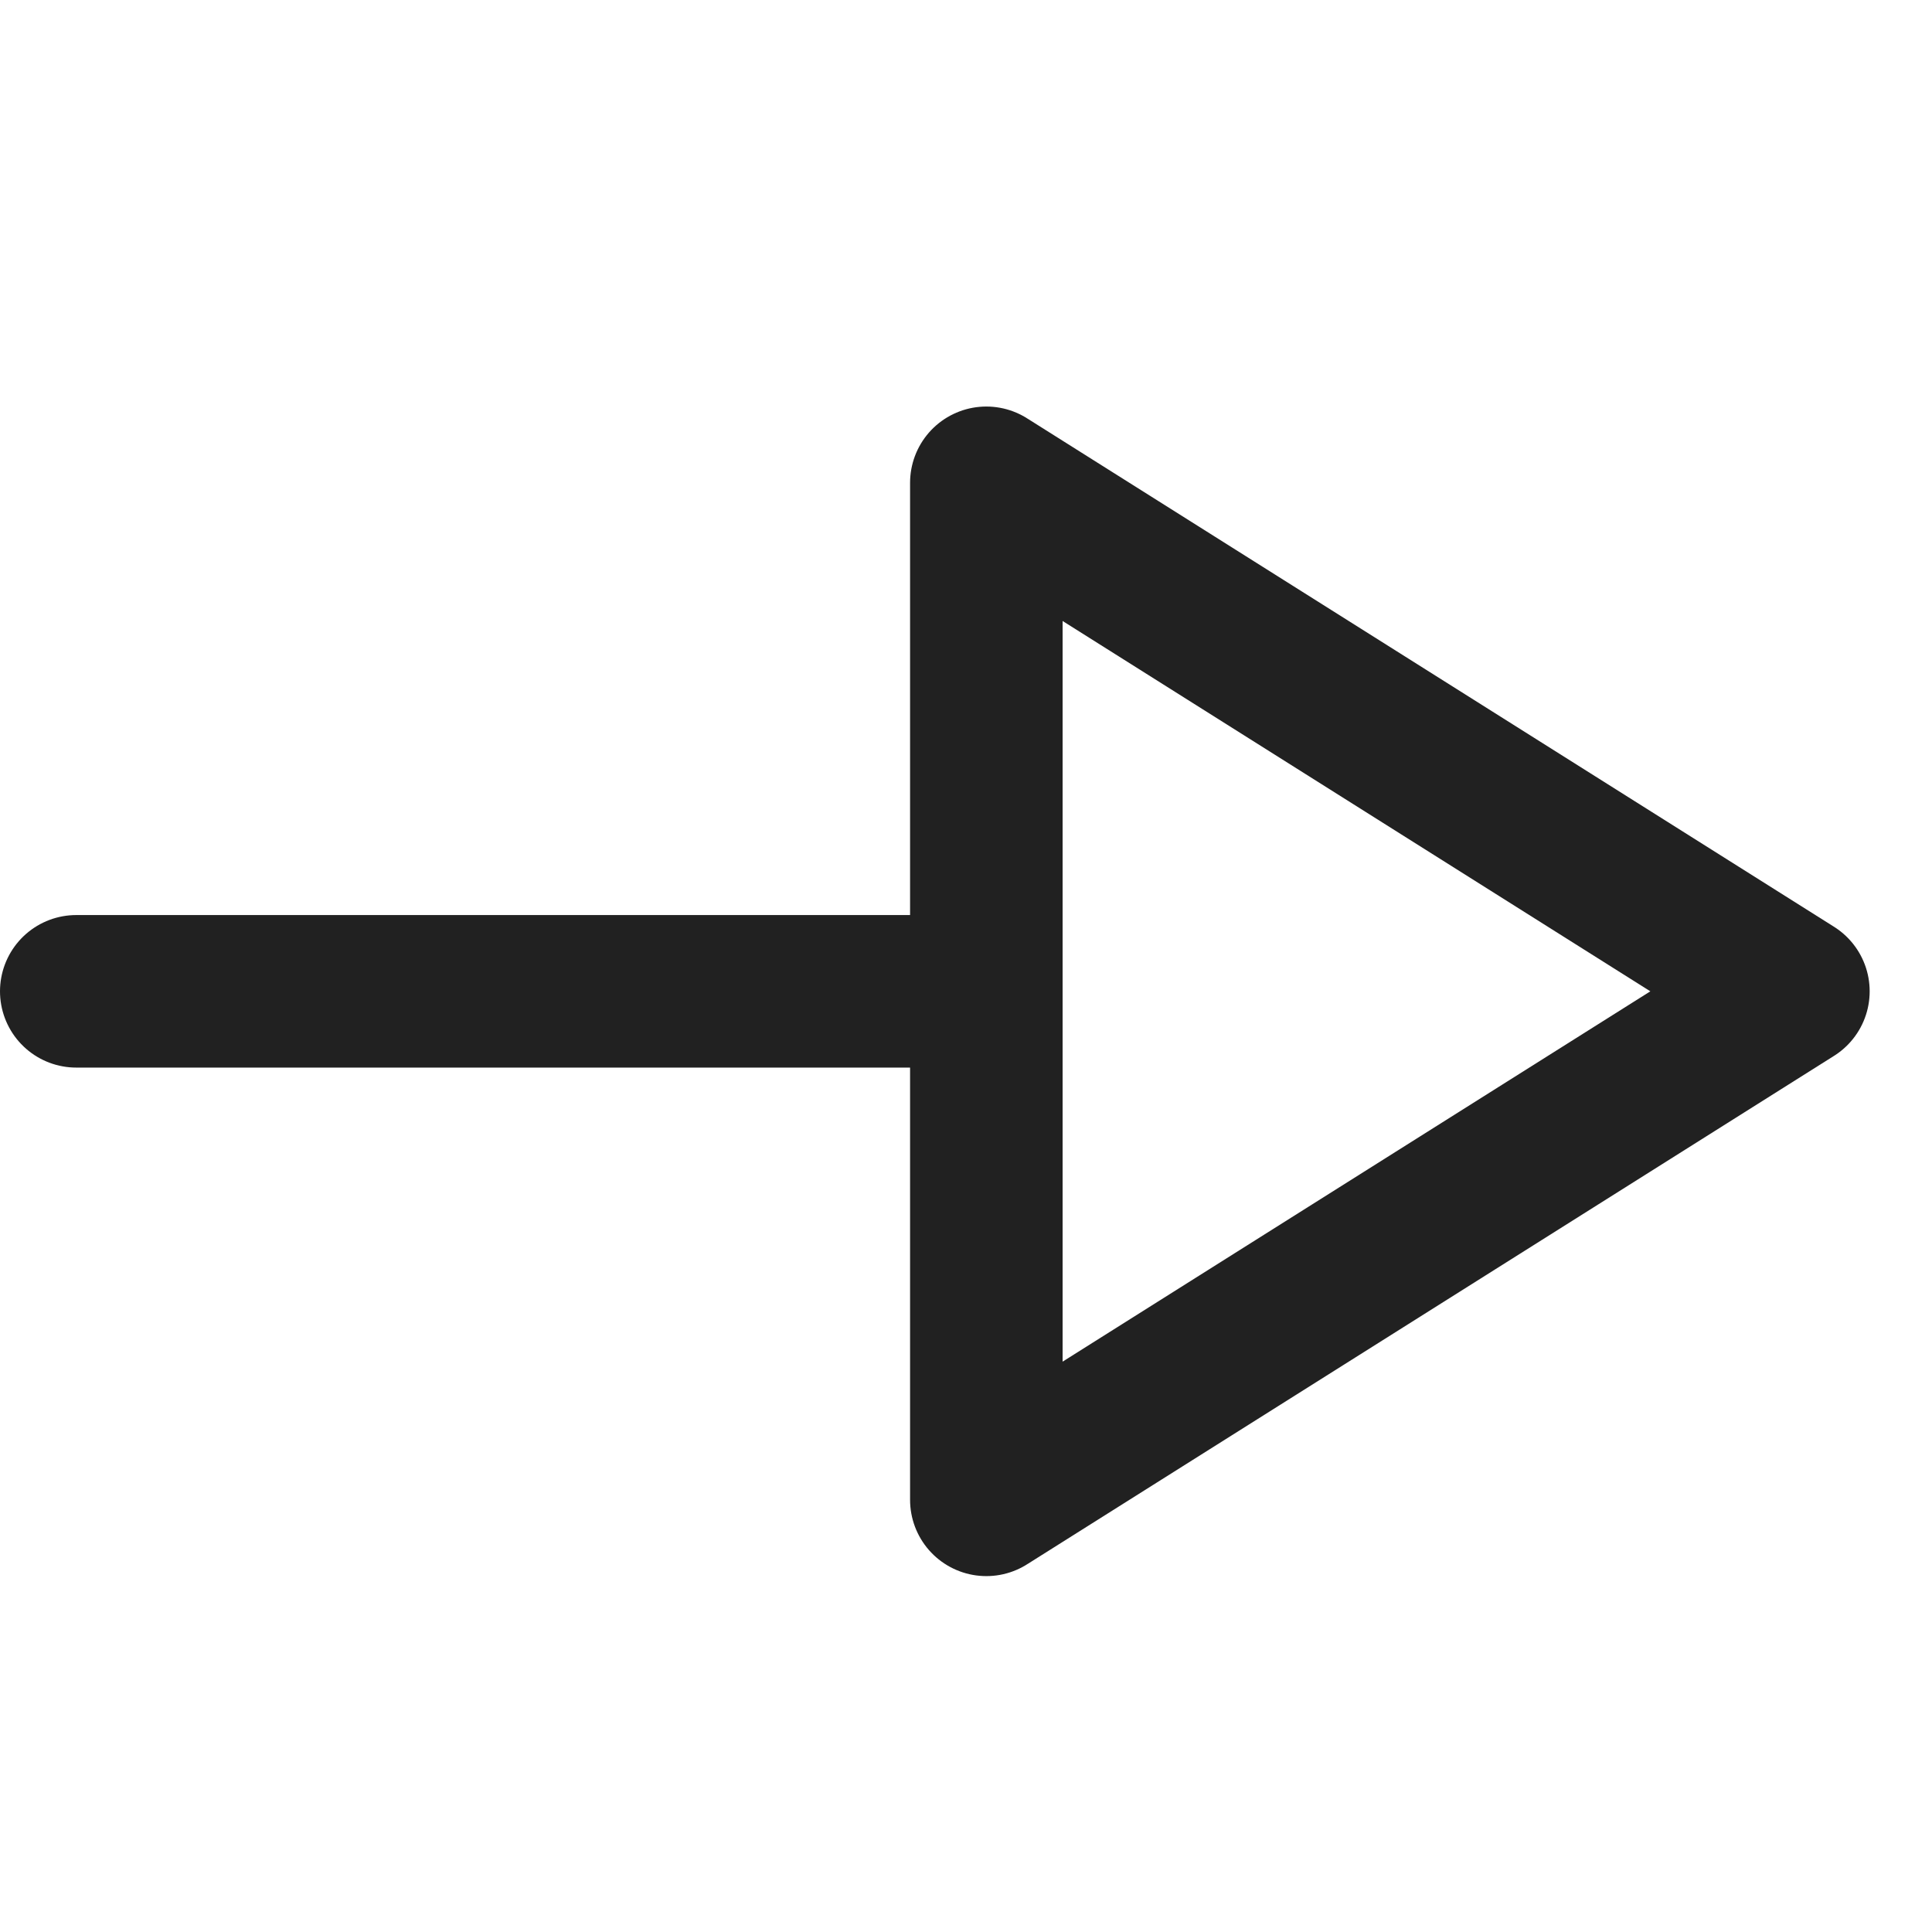
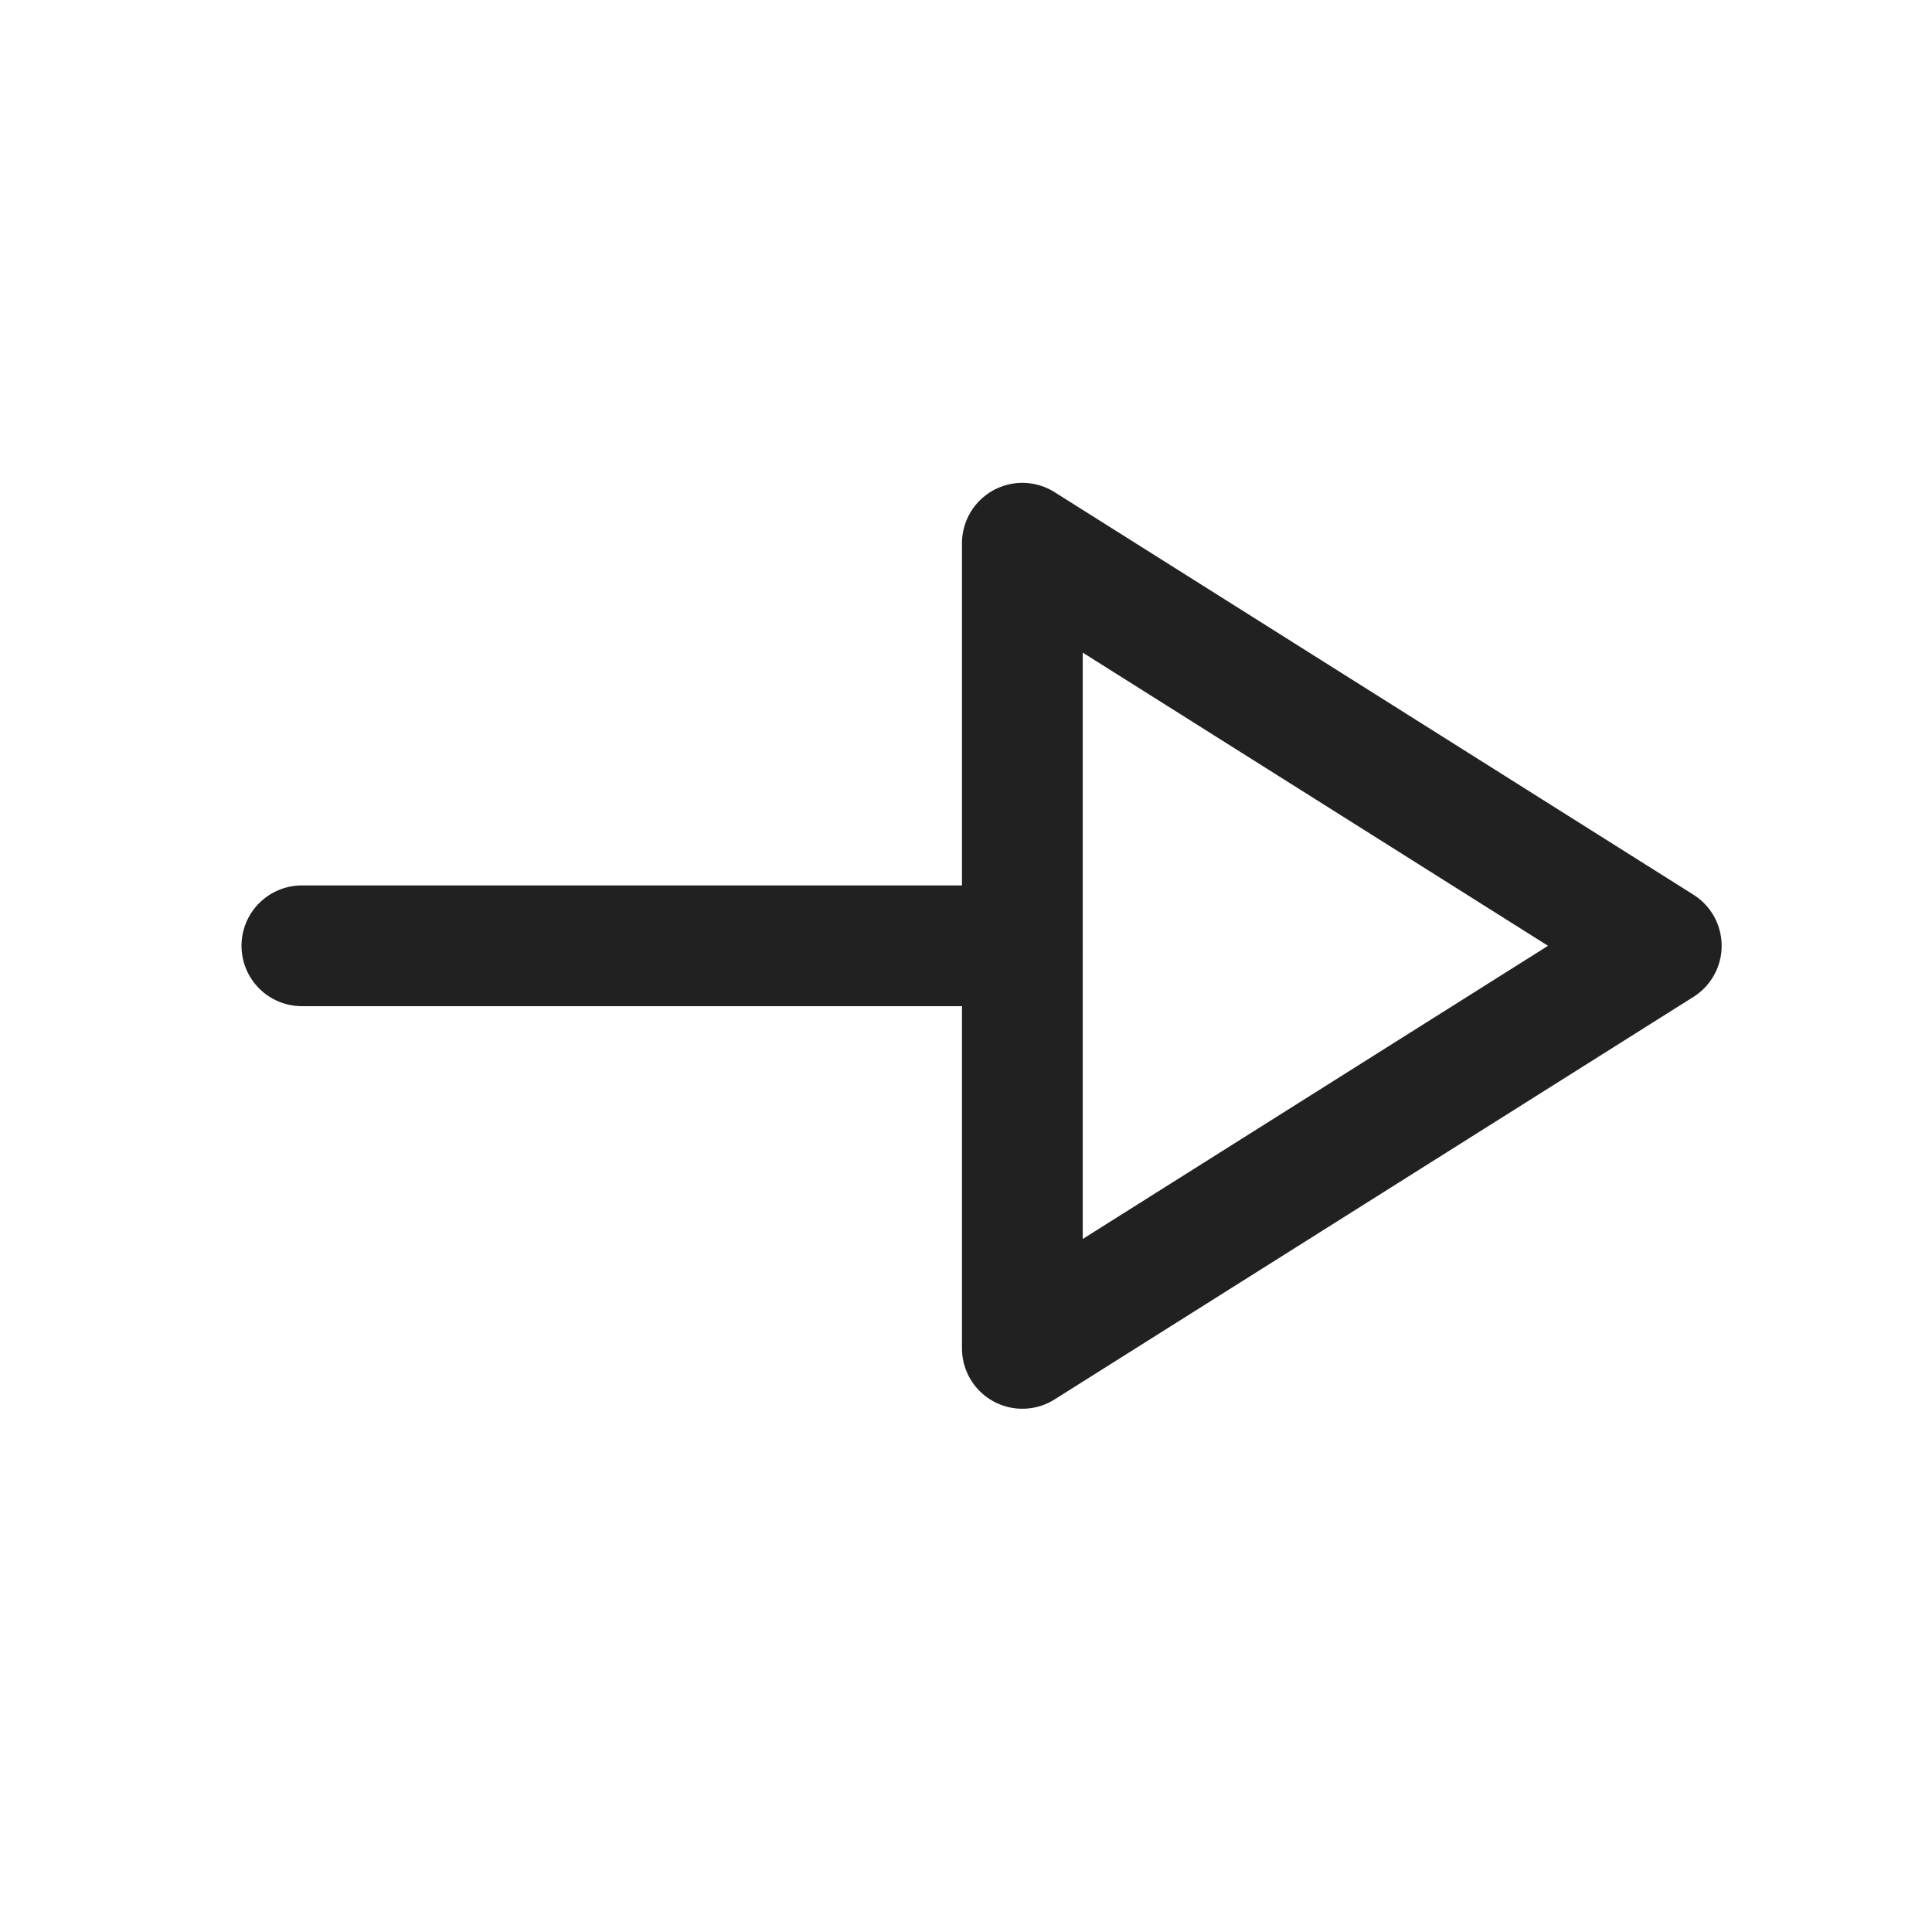
- <svg xmlns="http://www.w3.org/2000/svg" width="24" height="24" viewBox="0 0 19 13" fill="none">
-   <path d="M9.7 6.749L0.75 6.749" stroke="#212121" stroke-width="1.5" stroke-linecap="round" stroke-linejoin="round" />
-   <path fill-rule="evenodd" clip-rule="evenodd" d="M9.7 11.75L17.637 6.749L9.7 1.748V11.75Z" stroke="#212121" stroke-width="1.5" stroke-linecap="round" stroke-linejoin="round" />
+ <svg xmlns="http://www.w3.org/2000/svg" width="24" height="24" viewBox="0 0 24 24" fill="none">
+   <g id="Iconly/Light/Arrow - Right 3">
+     <g id="Arrow - Right 3">
+       <path id="Stroke 1" d="M12.7 11.749H3.75" stroke="#212121" stroke-width="1.5" stroke-linecap="round" stroke-linejoin="round" />
+       <path id="Stroke 3" fill-rule="evenodd" clip-rule="evenodd" d="M12.7 16.75L20.637 11.749L12.7 6.748V16.75Z" stroke="#212121" stroke-width="1.5" stroke-linecap="round" stroke-linejoin="round" />
+     </g>
+   </g>
</svg>
